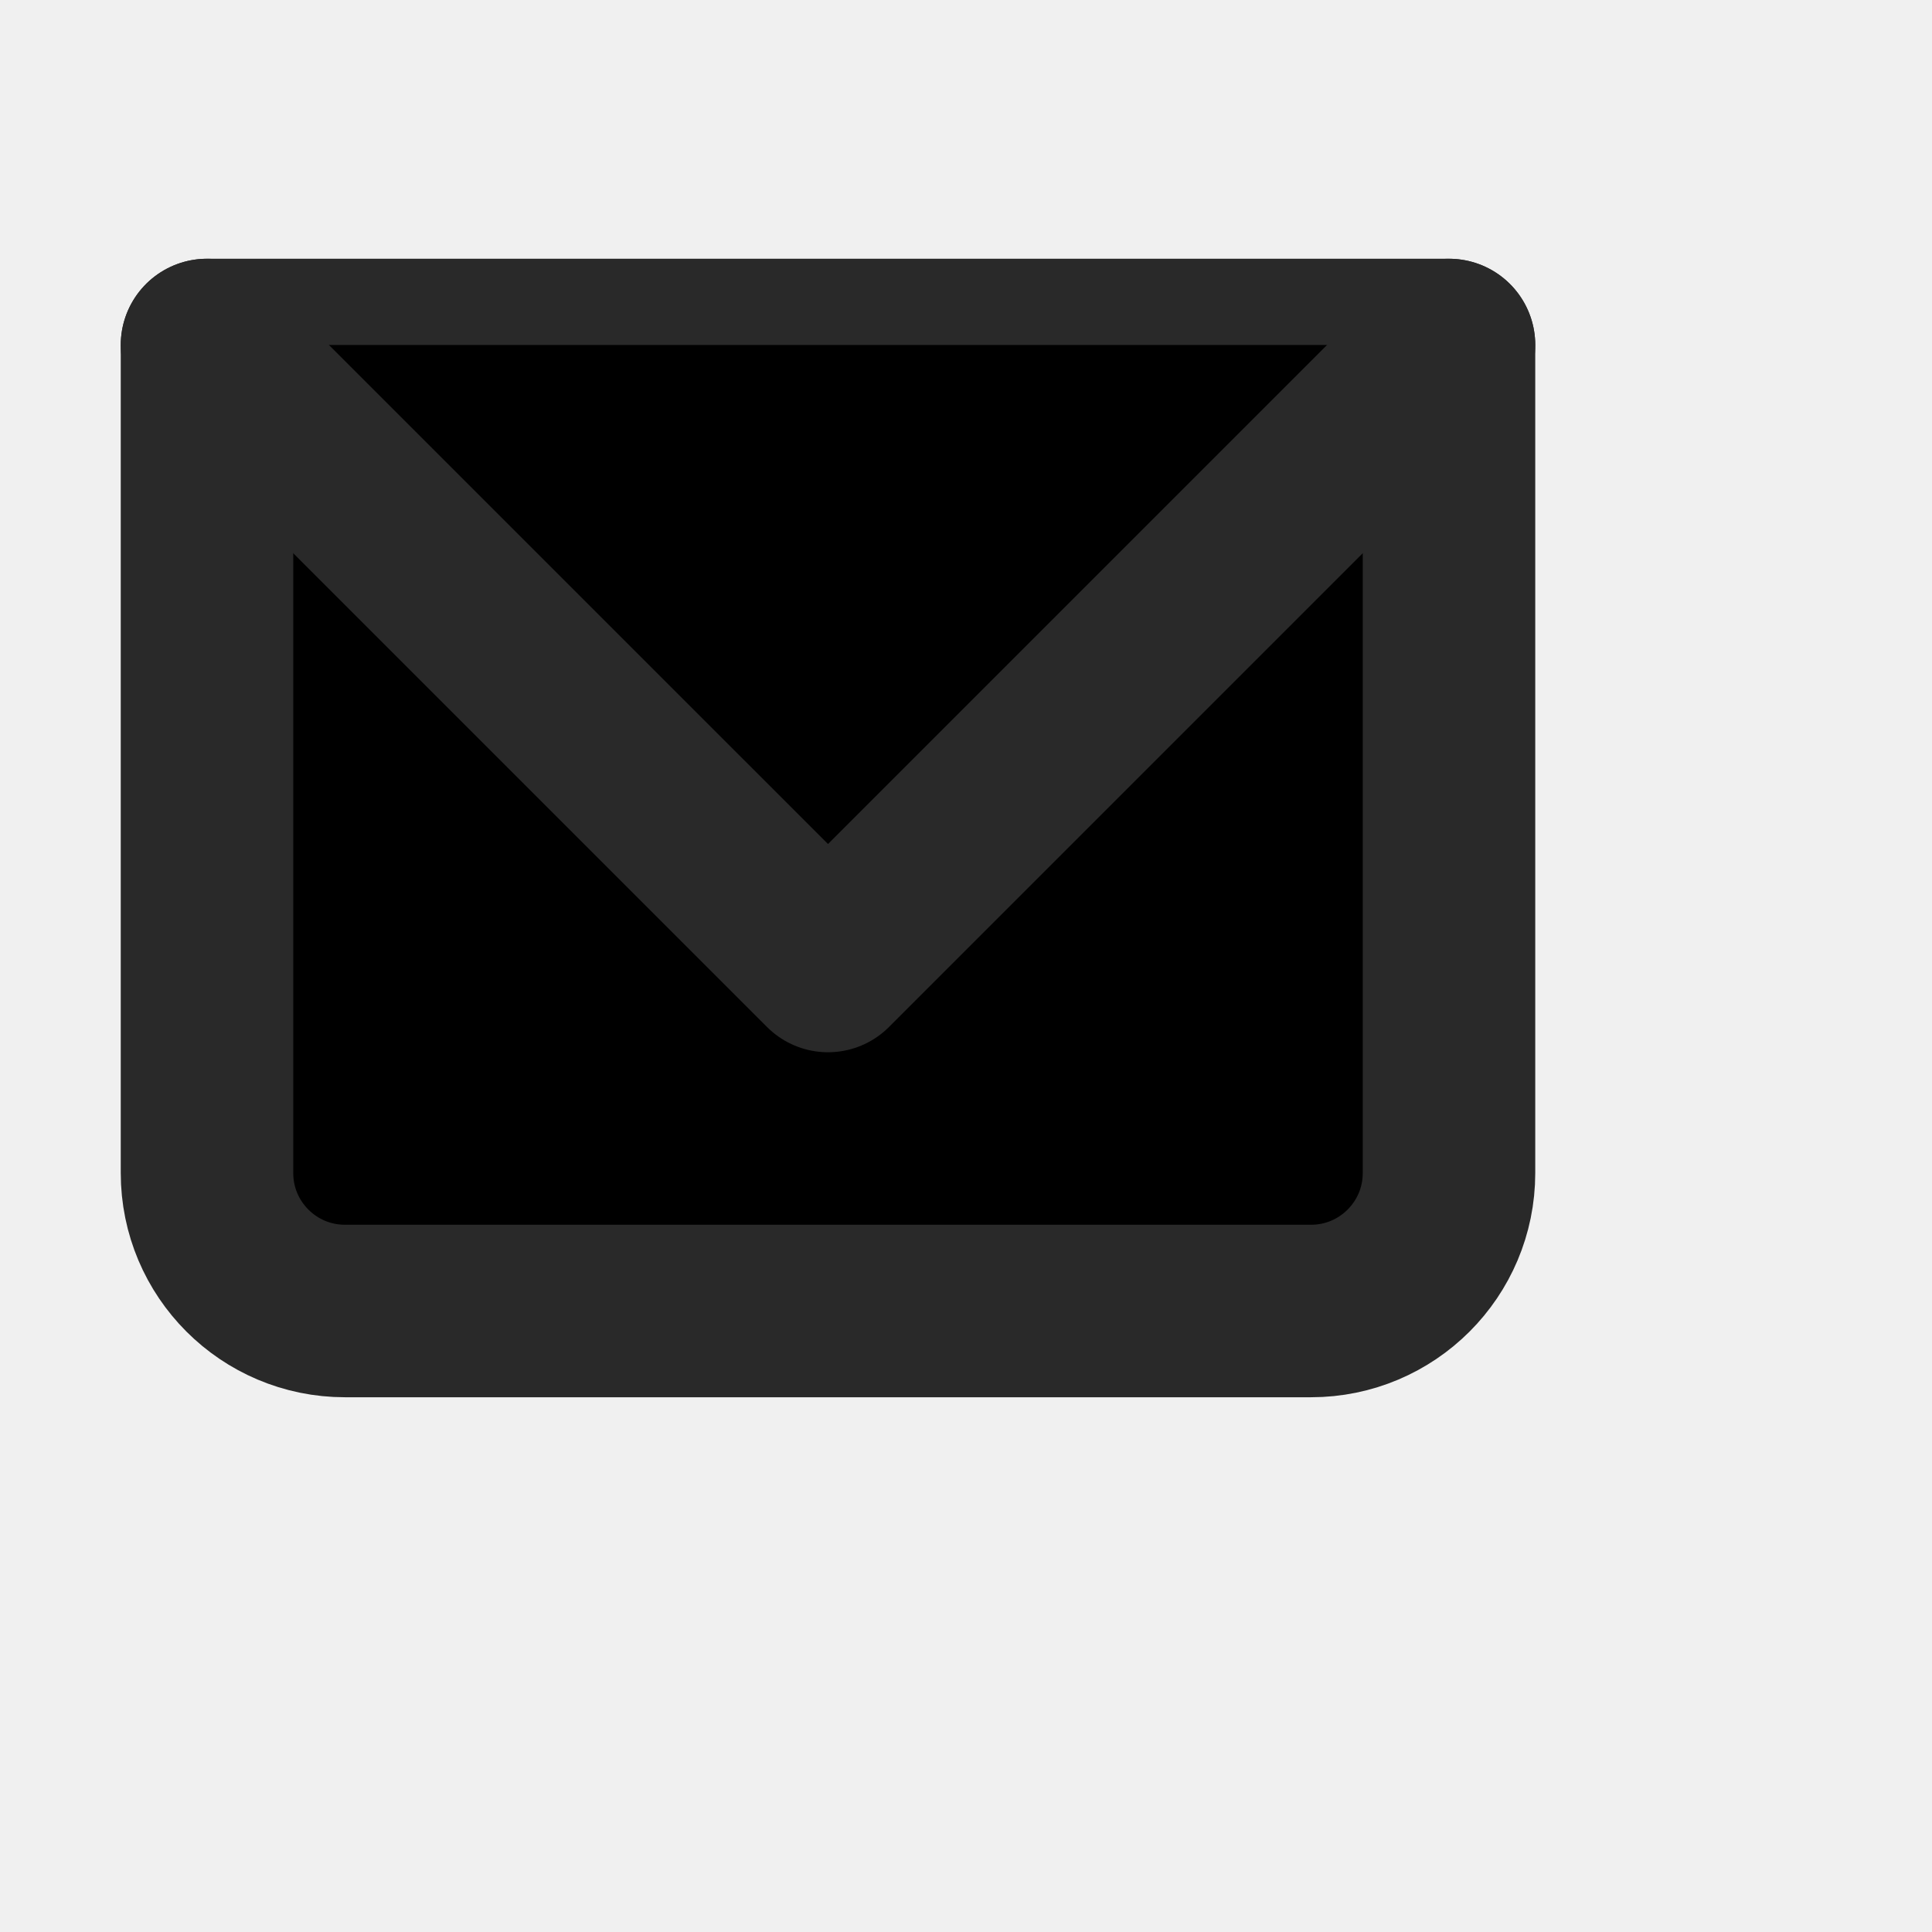
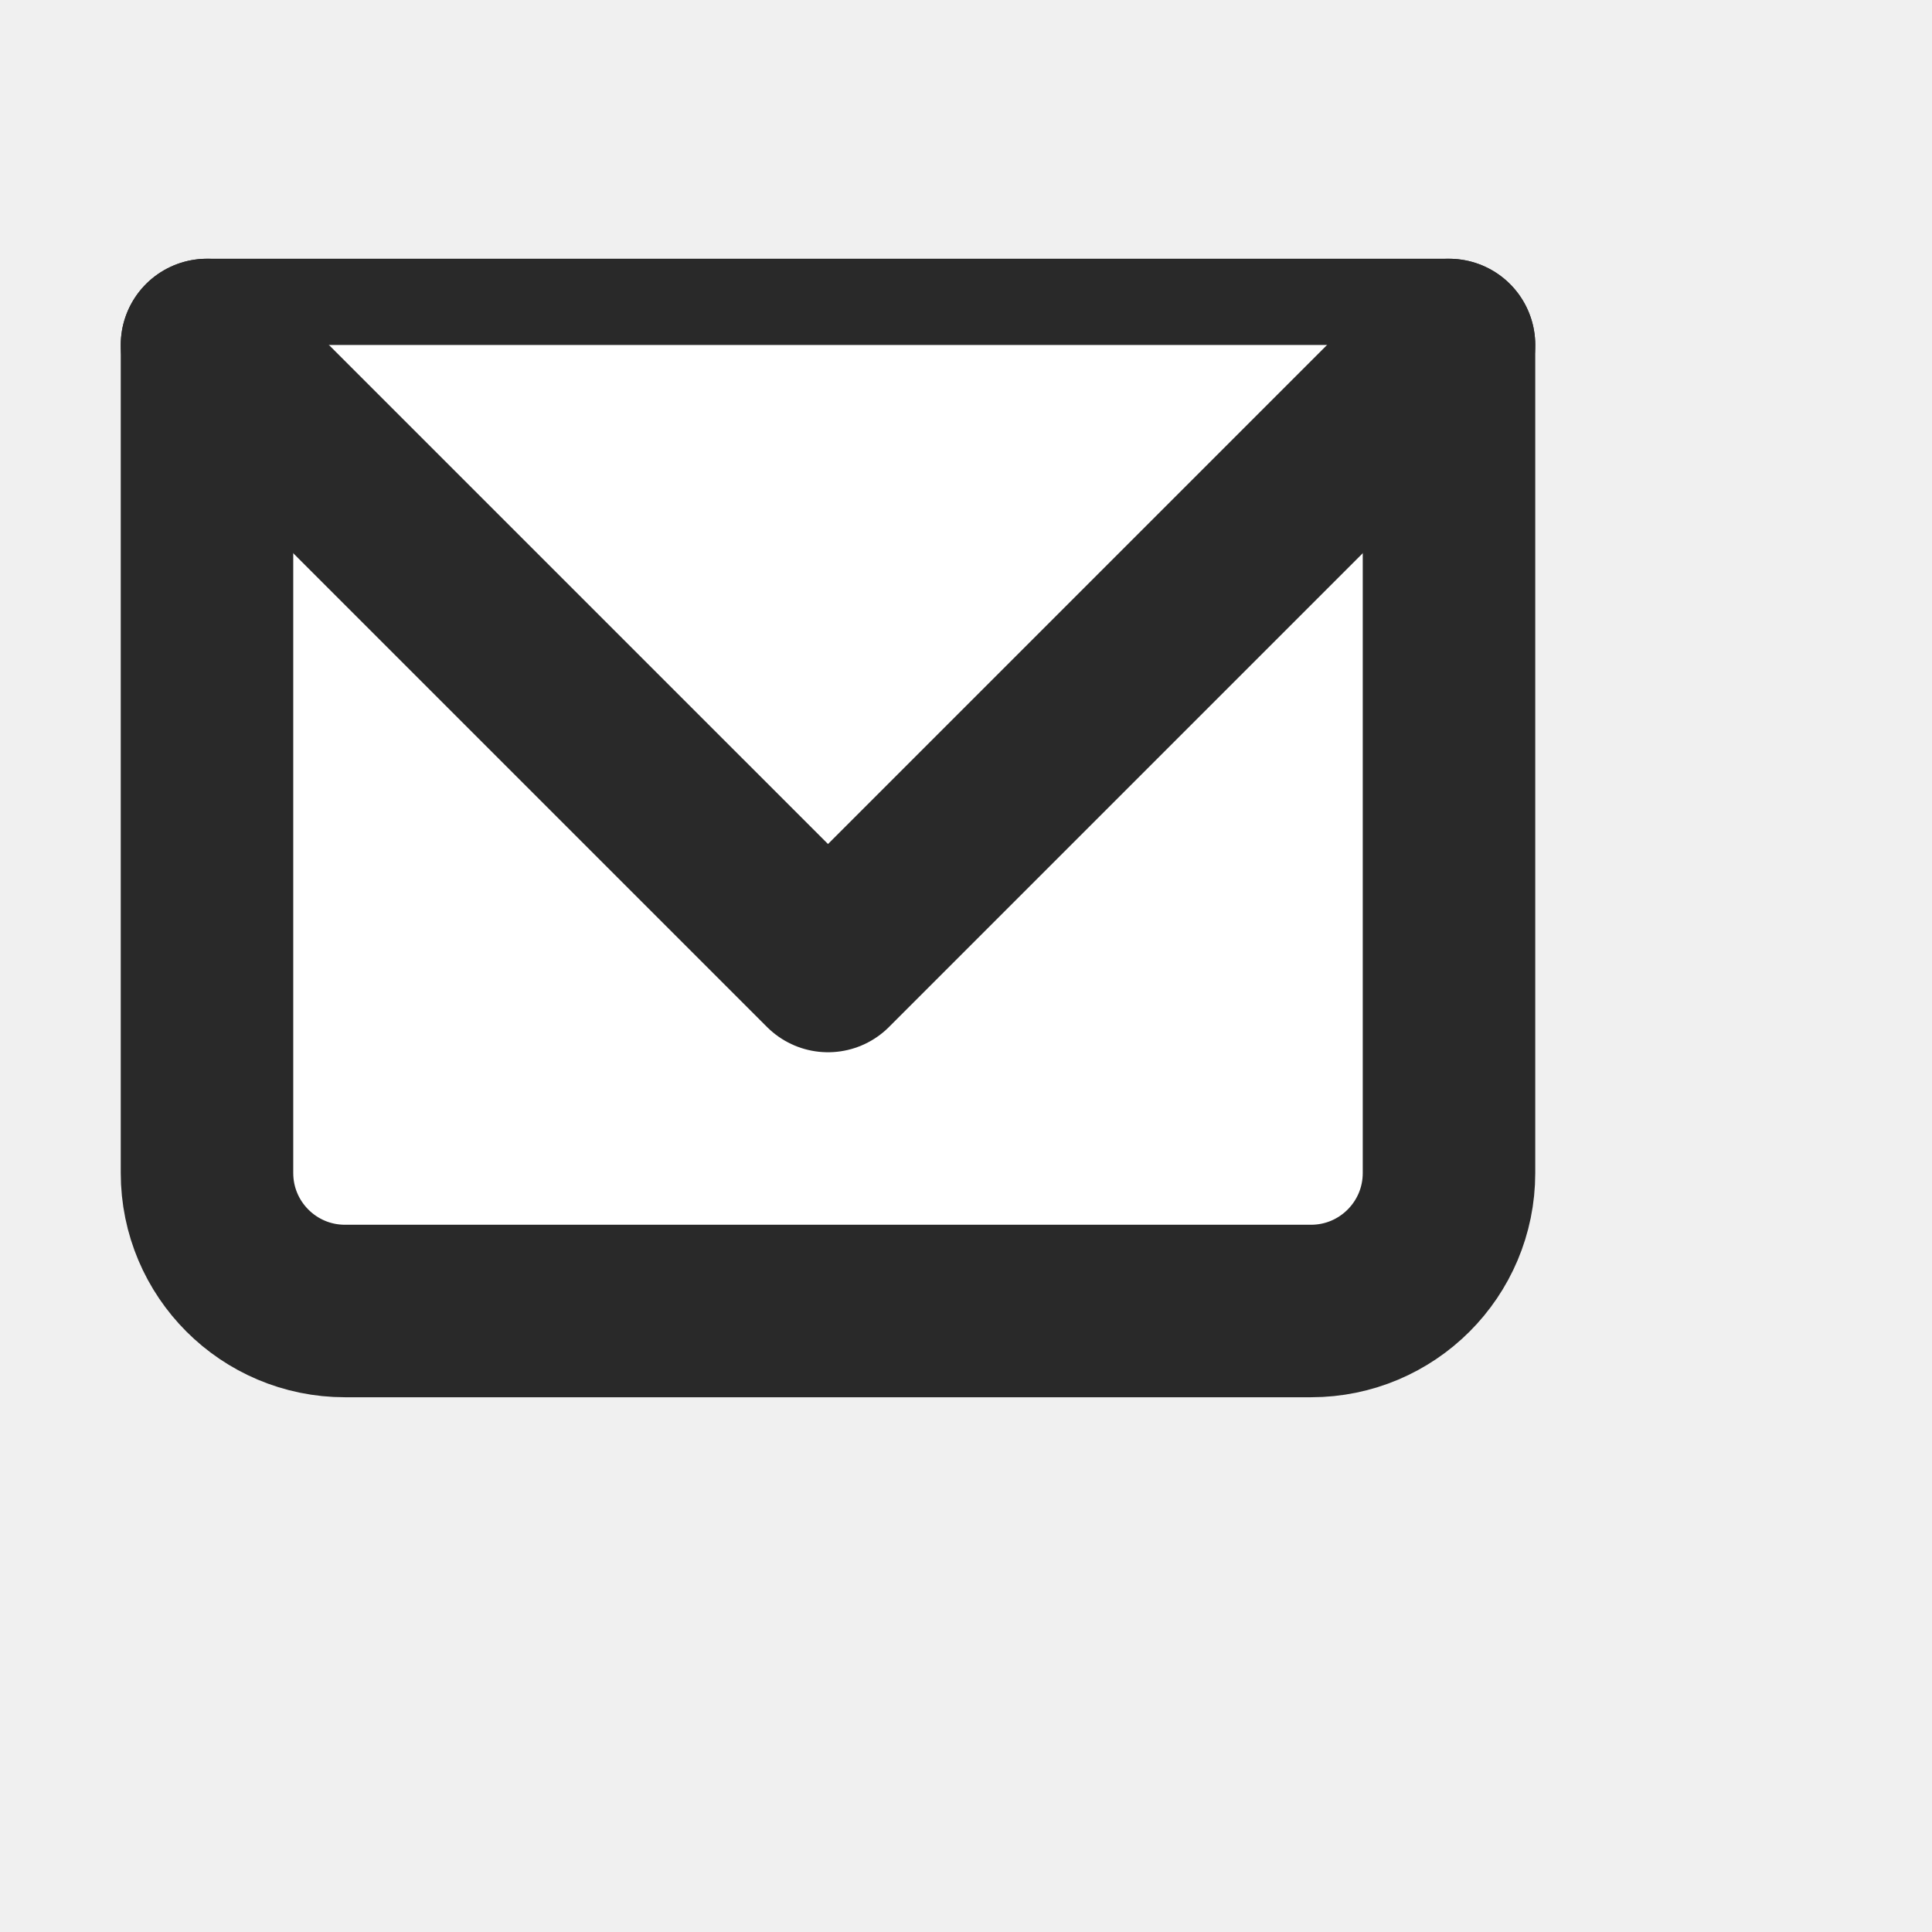
<svg xmlns="http://www.w3.org/2000/svg" class="icon" x="0px" y="0px" viewBox="0 0 28 28" enable-background="new 0 0 28 28" xml:space="preserve">
  <g clip-path="url(#clip0_429_11225)">
-     <path id="Email" d="M3 5H21V17C21 18.105 20.105 19 19 19H5C3.895 19 3 18.105 3 17V5Z" stroke="#292929" stroke-width="2.5" stroke-linecap="round" stroke-linejoin="round" />
-     <path id="Email" d="M3 5L12 14L21 5" stroke="#292929" stroke-width="2.5" stroke-linecap="round" stroke-linejoin="round" />
+     <path id="Email" fill="white" d="M3 5H21V17C21 18.105 20.105 19 19 19H5C3.895 19 3 18.105 3 17V5Z" stroke="#292929" stroke-width="2.5" stroke-linecap="round" stroke-linejoin="round" />
+     <path id="Email" fill="white" d="M3 5L12 14L21 5" stroke="#292929" stroke-width="2.5" stroke-linecap="round" stroke-linejoin="round" />
  </g>
</svg>
